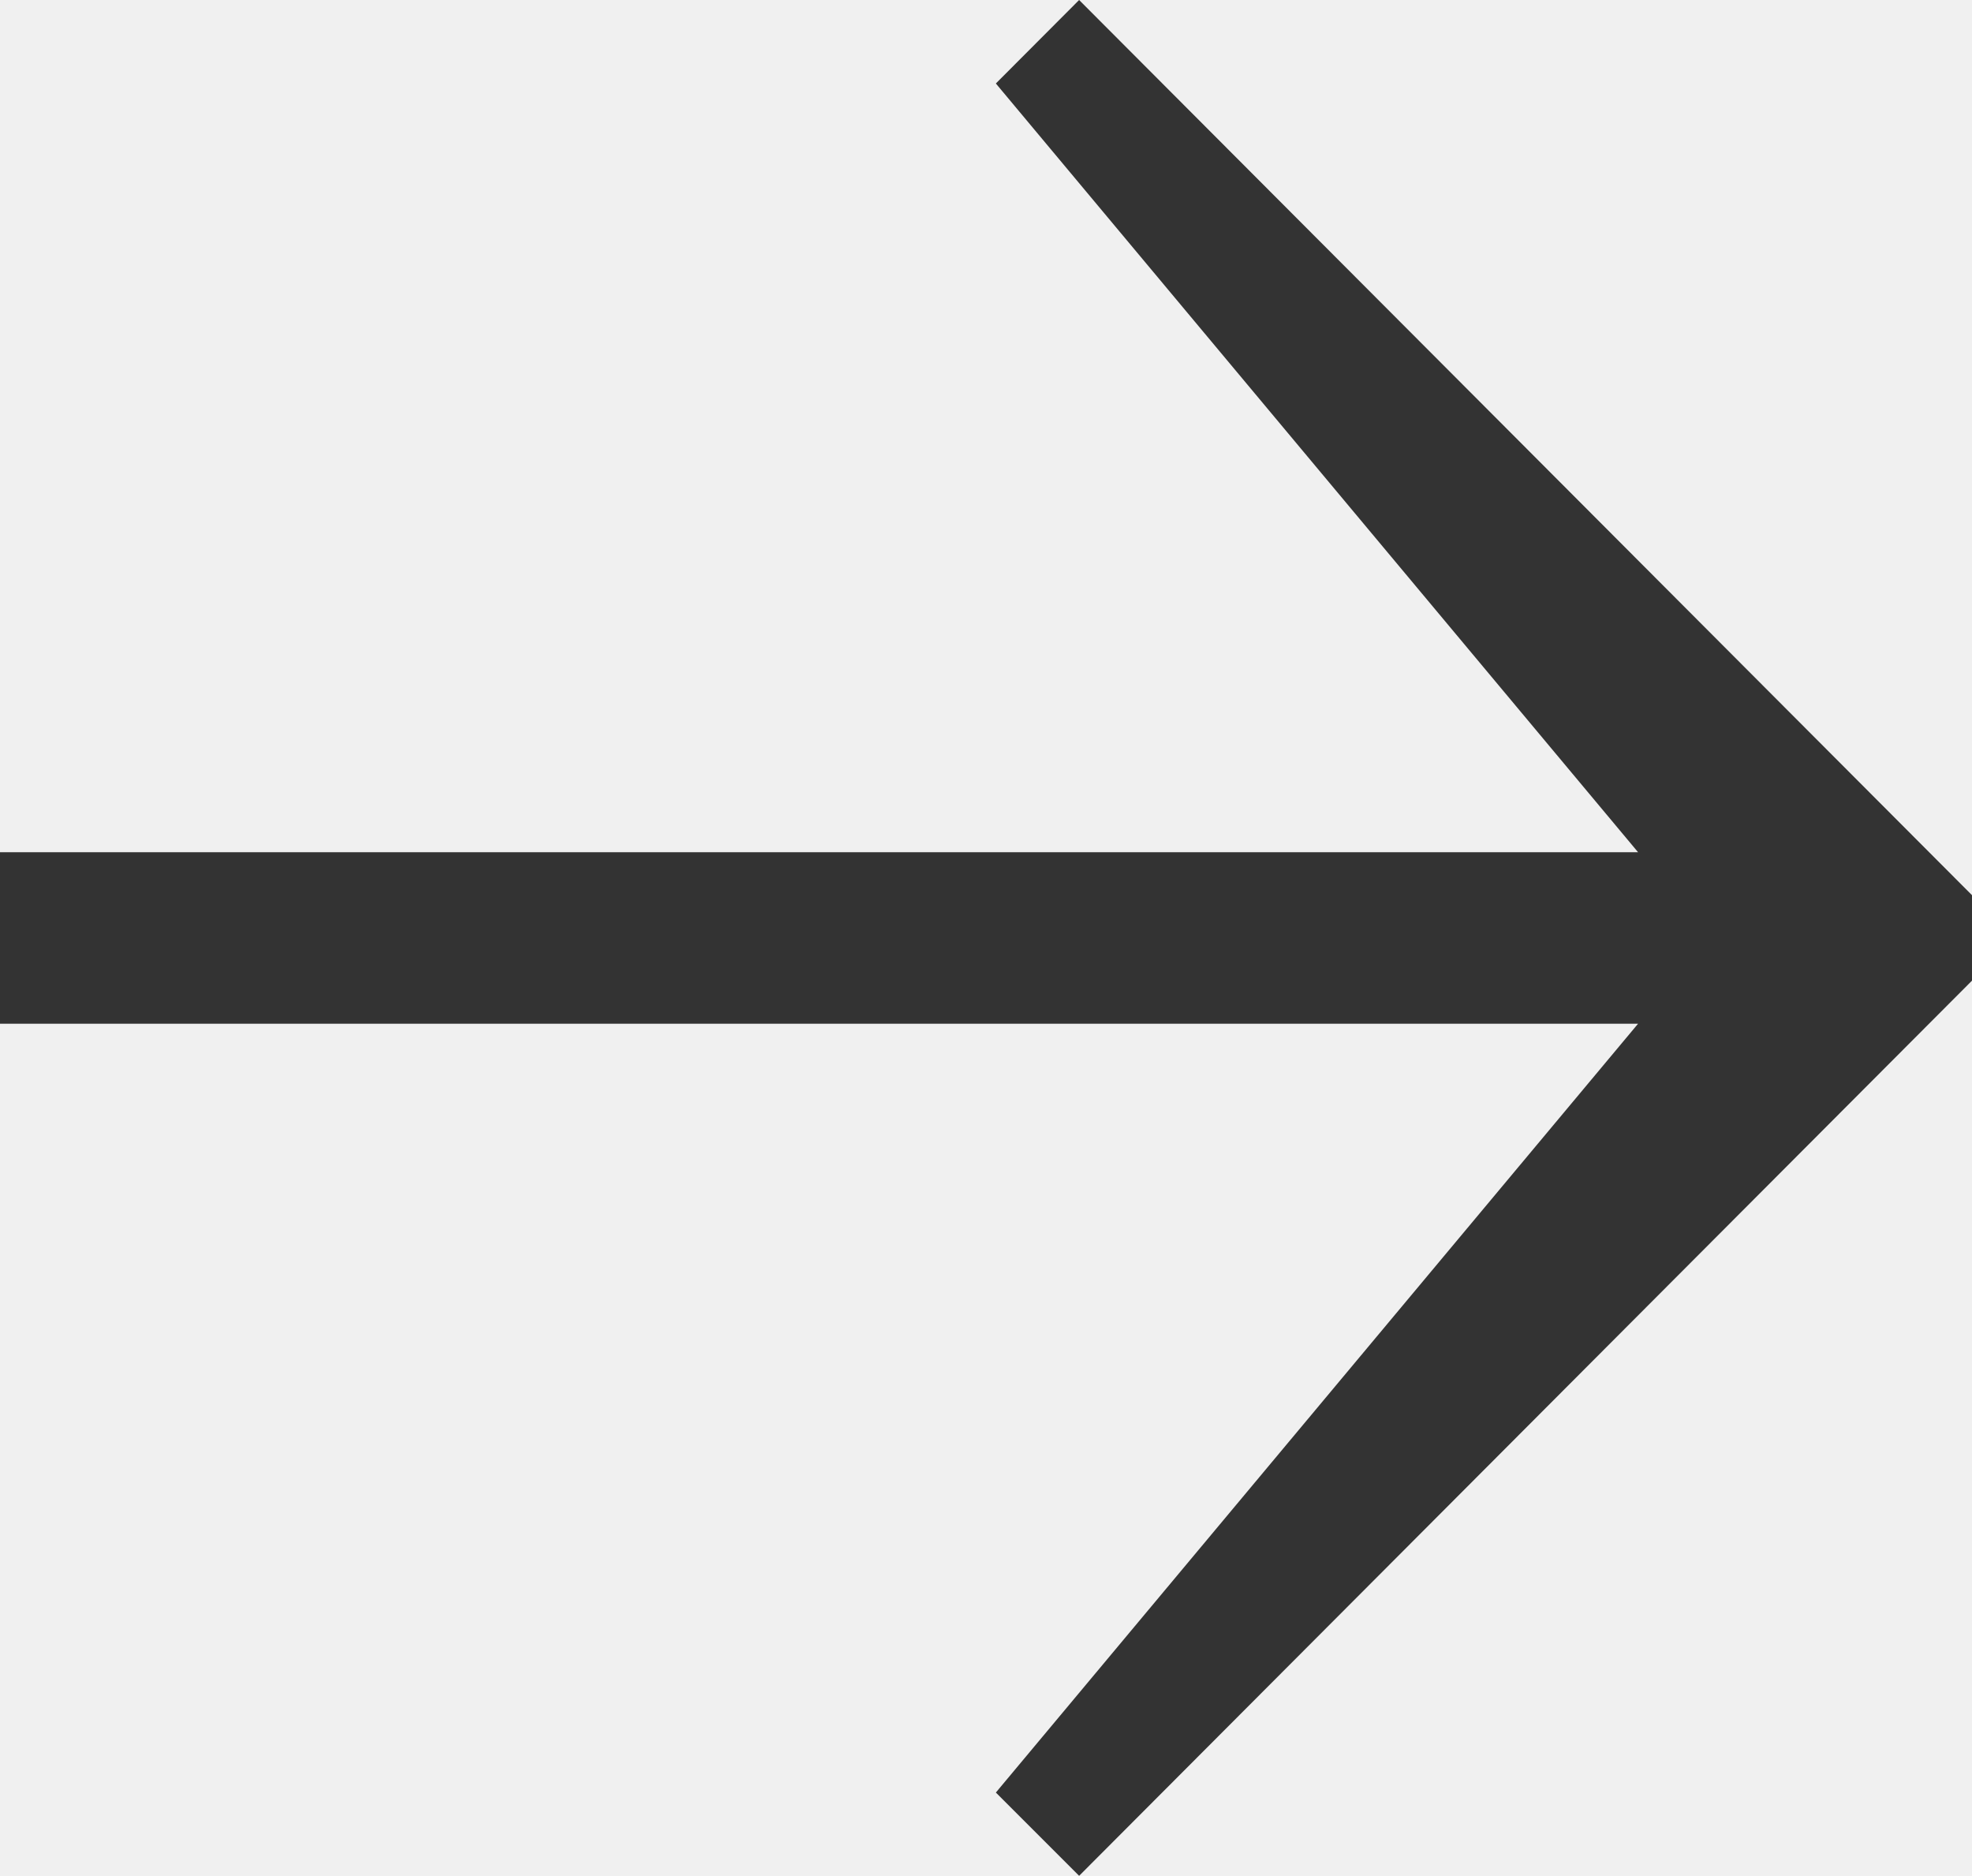
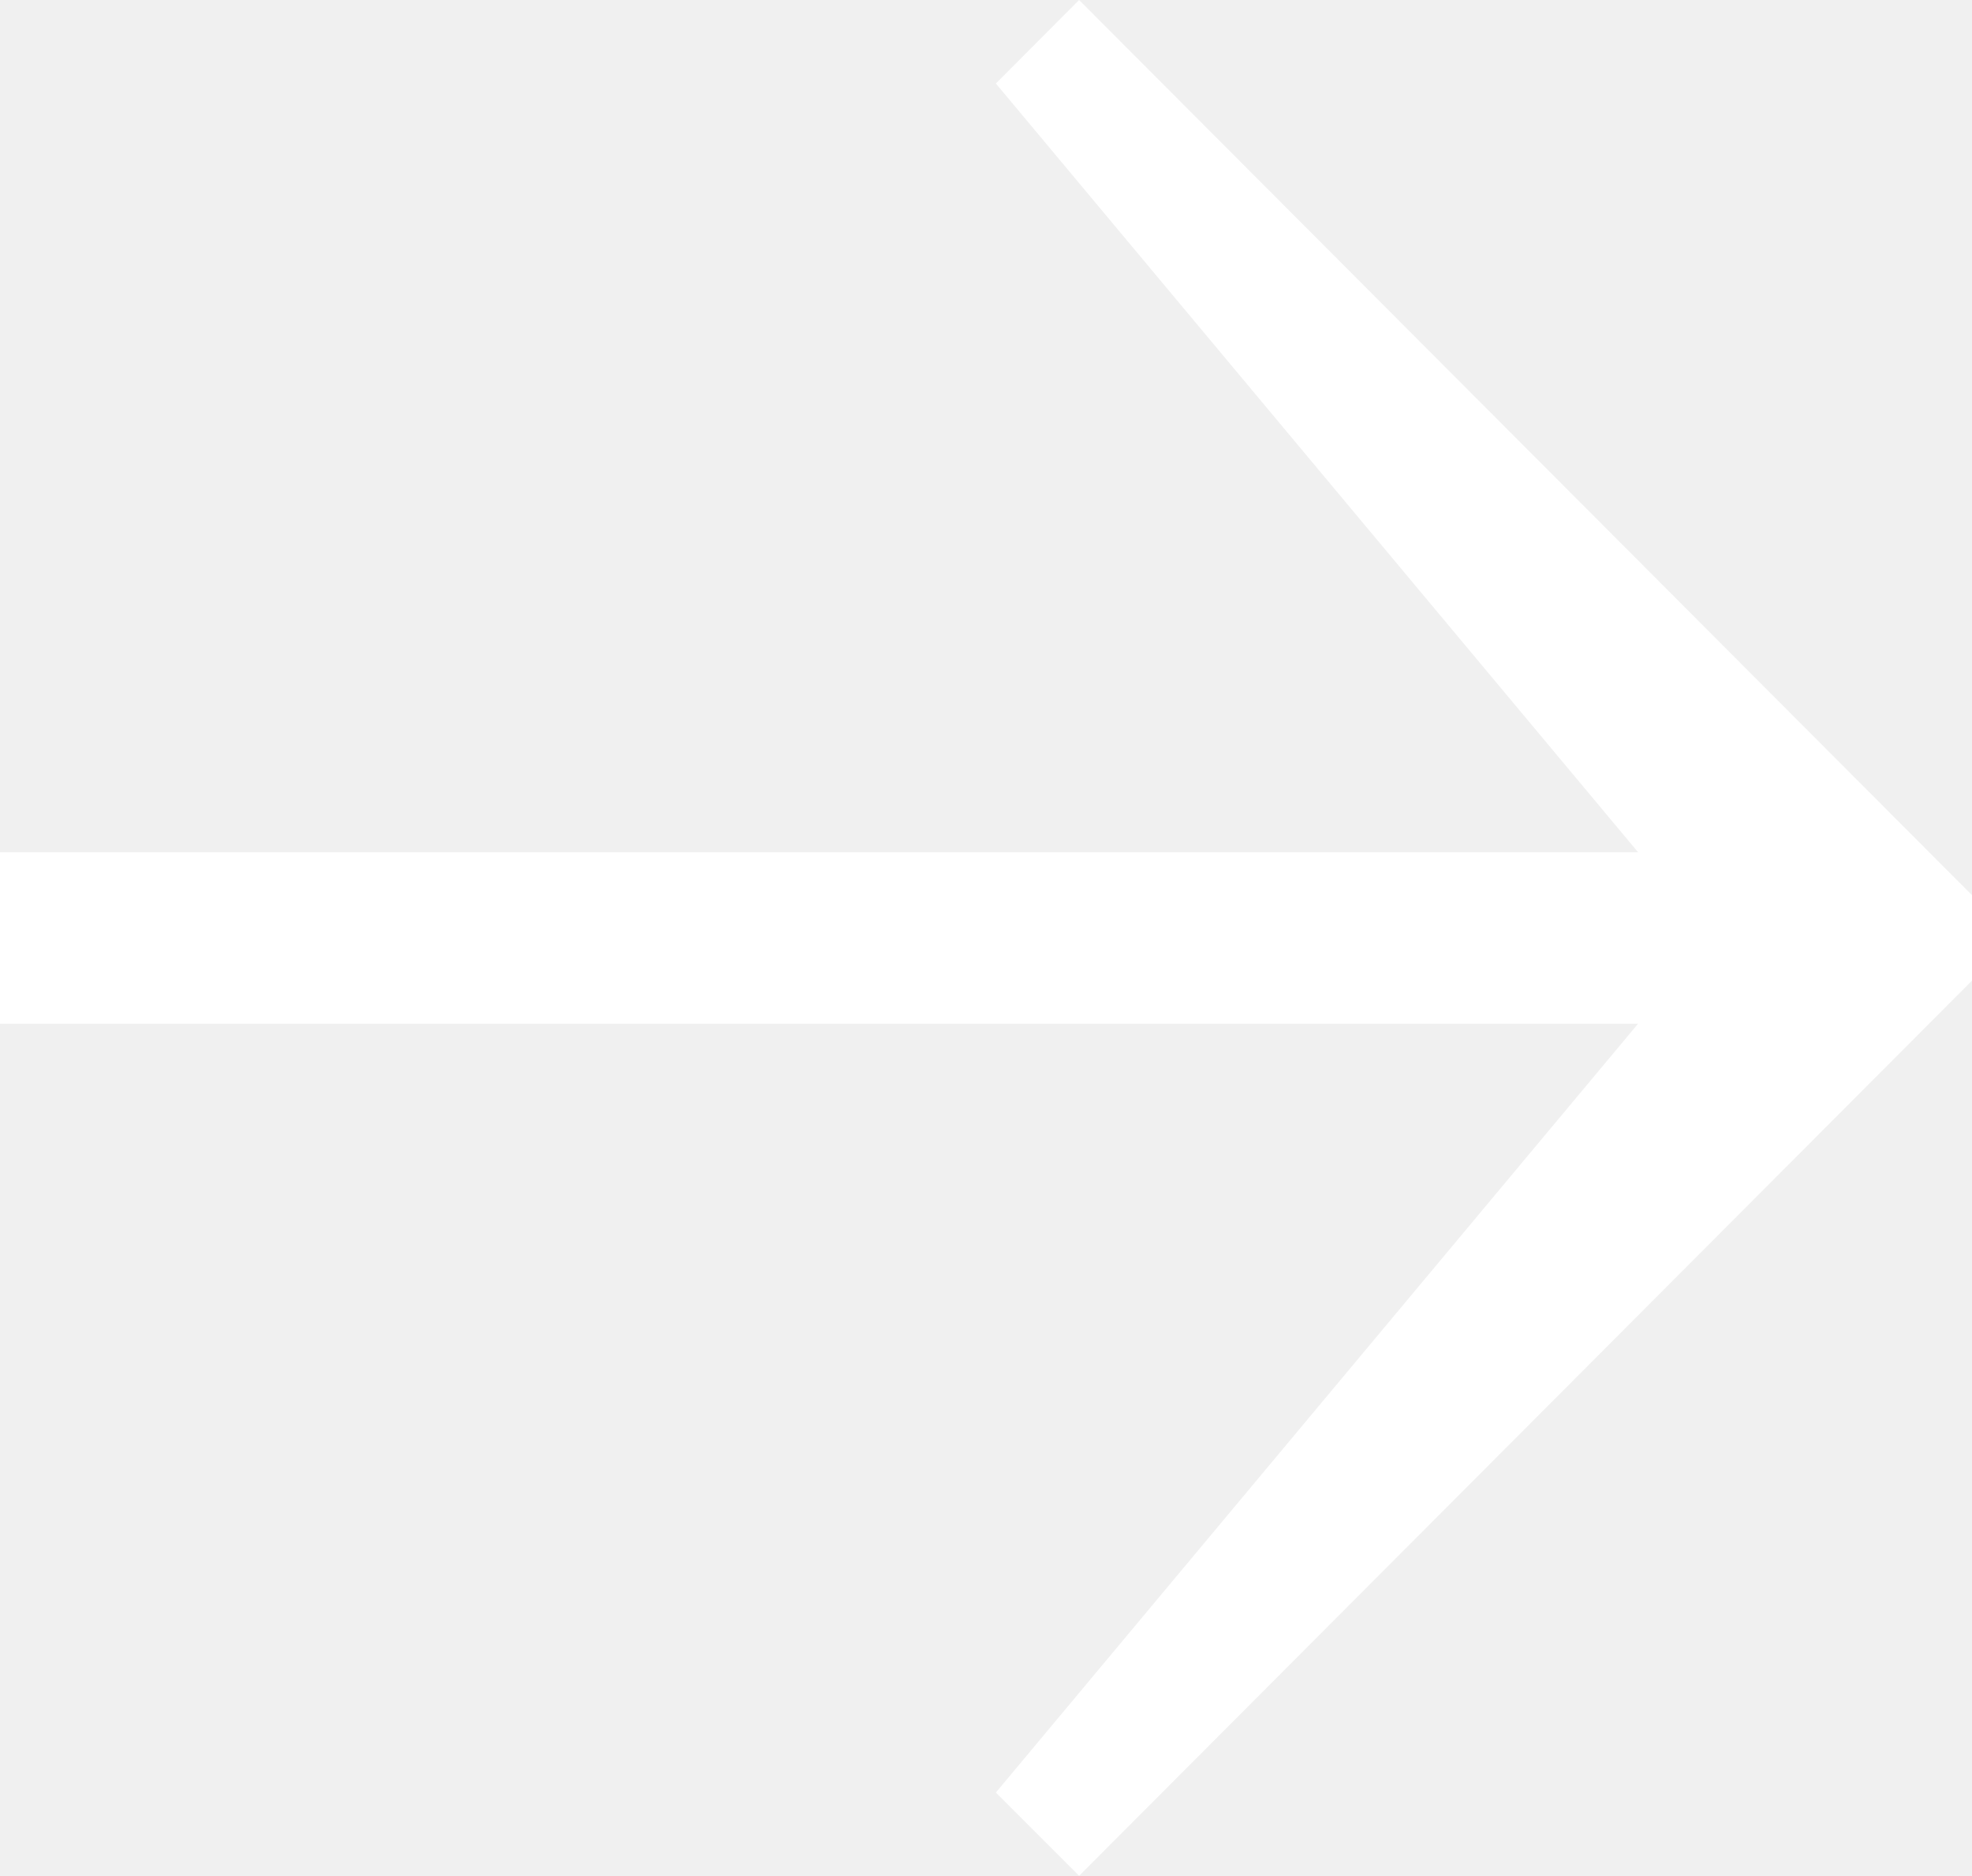
<svg xmlns="http://www.w3.org/2000/svg" width="18" height="17.121" viewBox="0 0 18 17.121">
-   <path fill="#333" d="M0 9.343h14.952L9.09 16.36l.76.76L18 8.95v-.78L9.85 0l-.76.762 5.862 7.016H0" />
+   <path fill="#FFFFFF" d="M0 9.343h14.952L9.09 16.36l.76.76L18 8.95v-.78L9.85 0l-.76.762 5.862 7.016H0" />
</svg>
